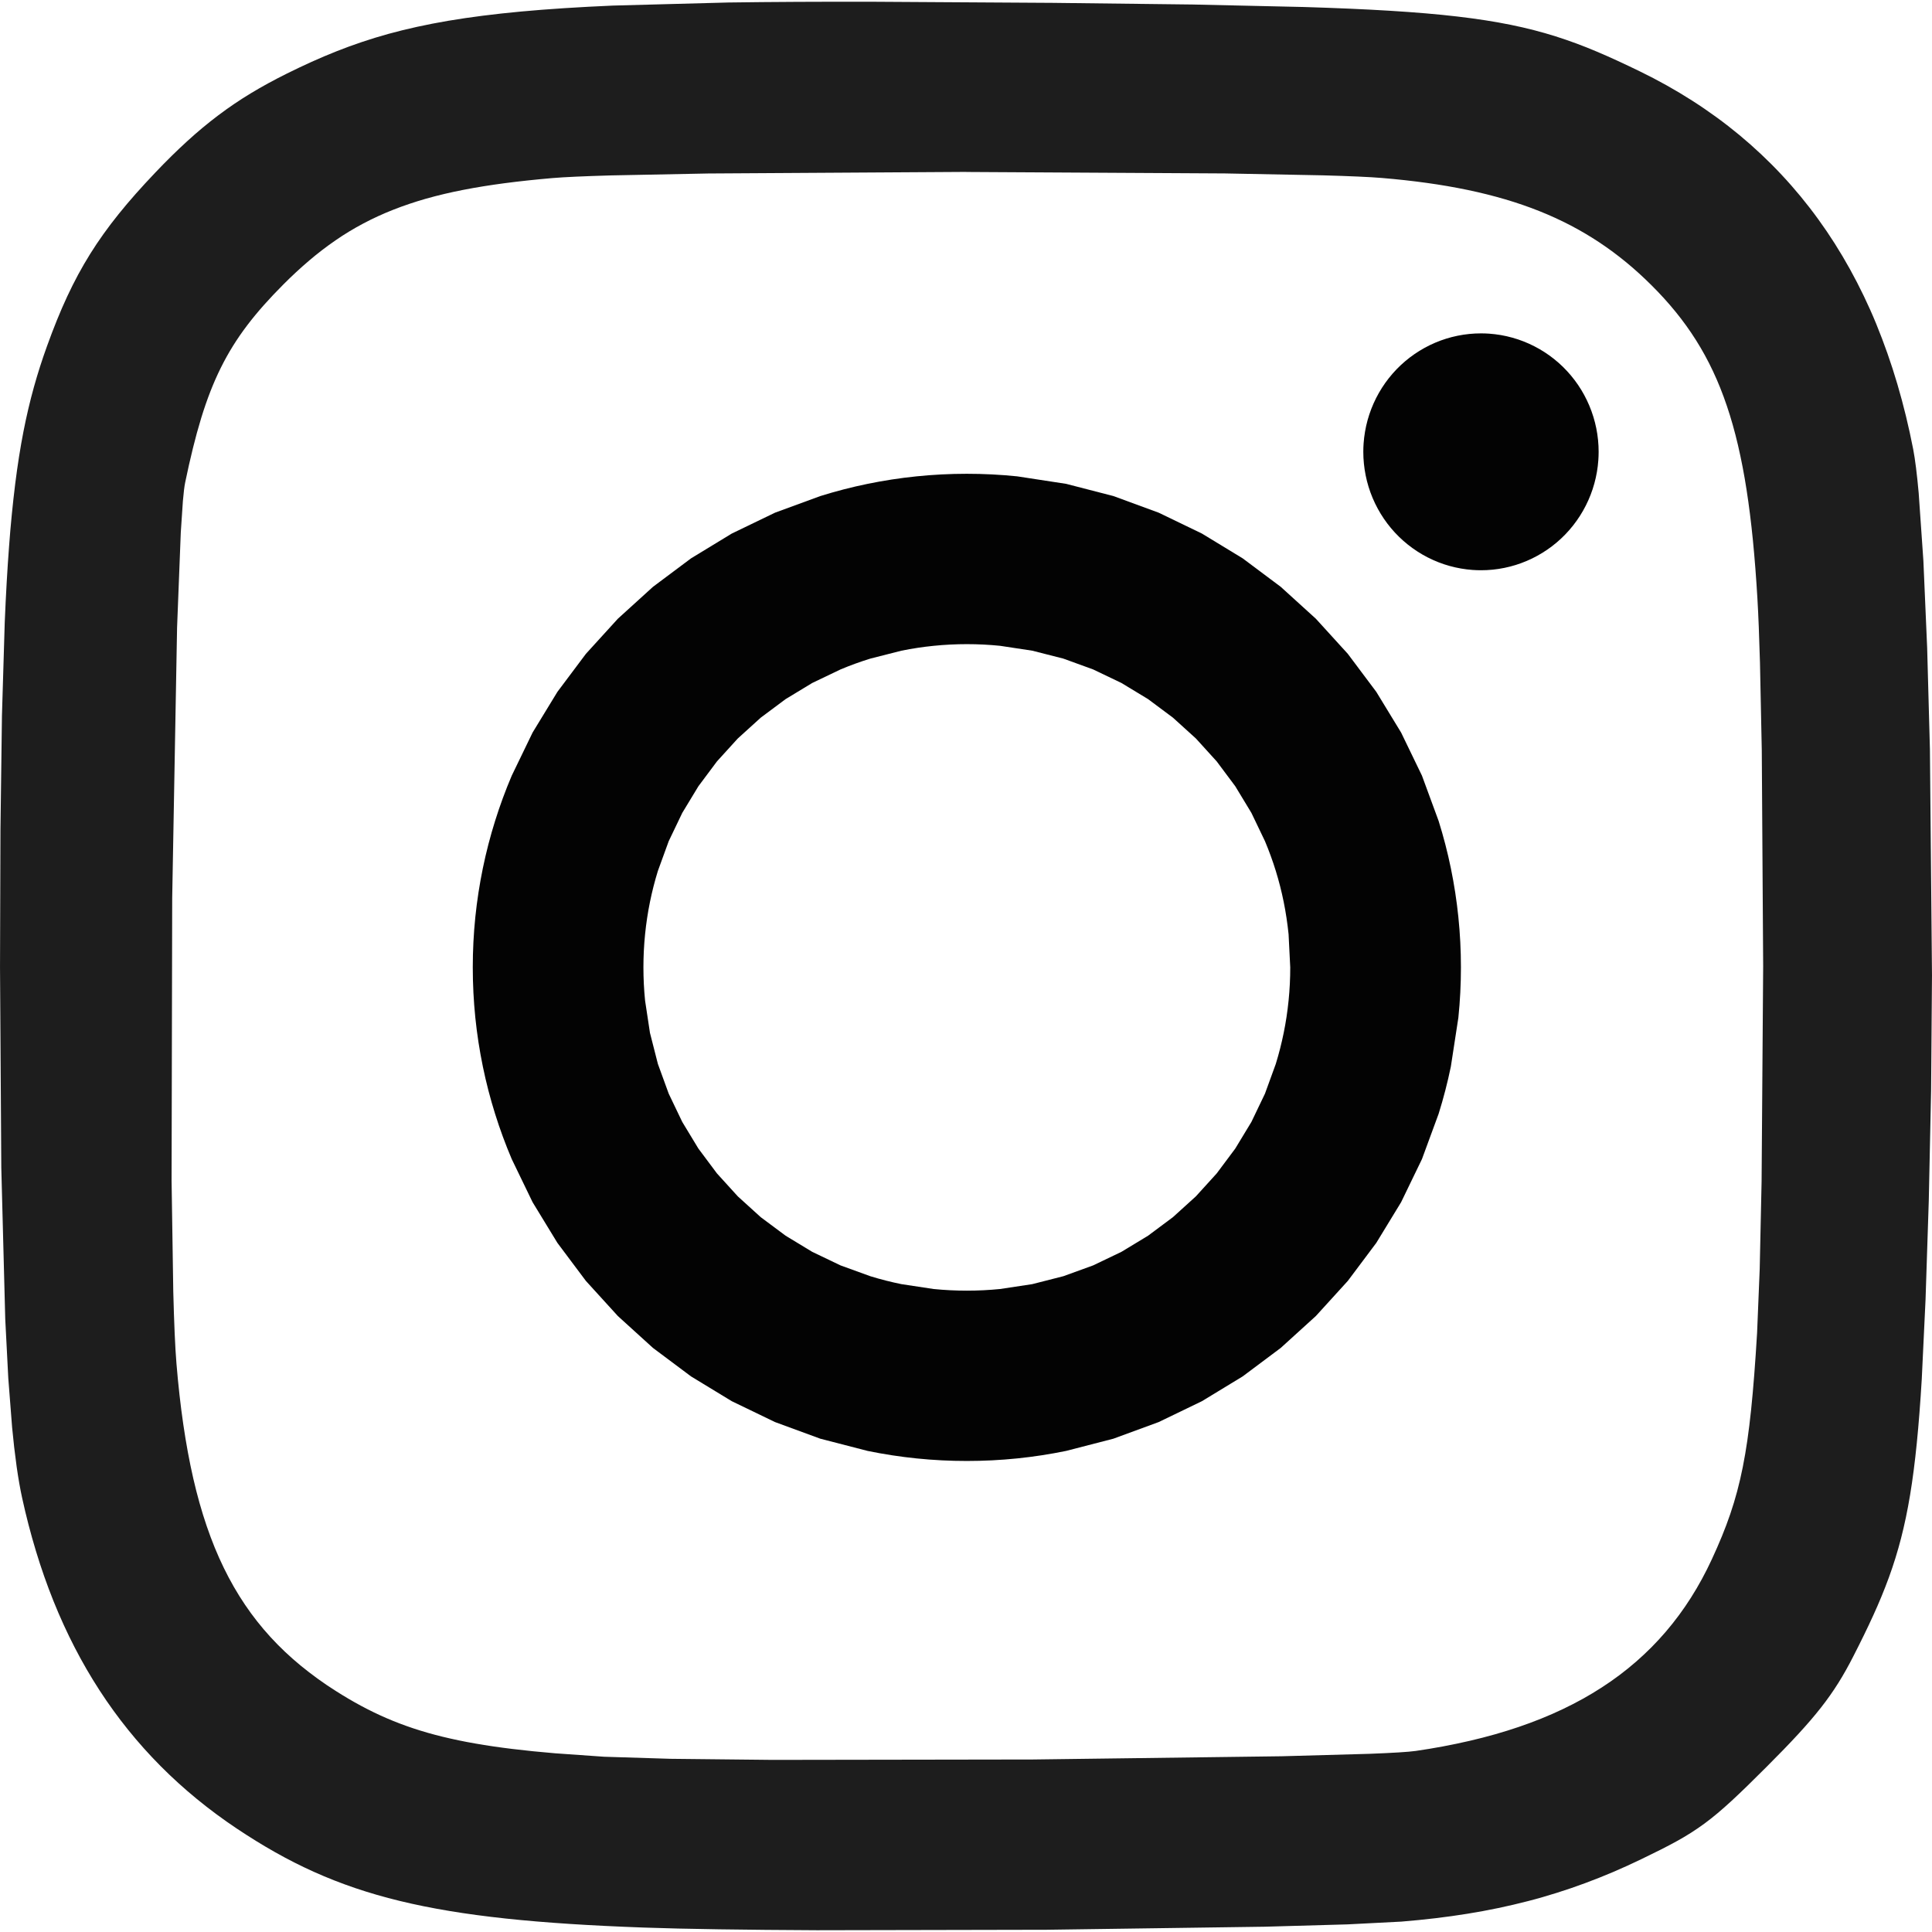
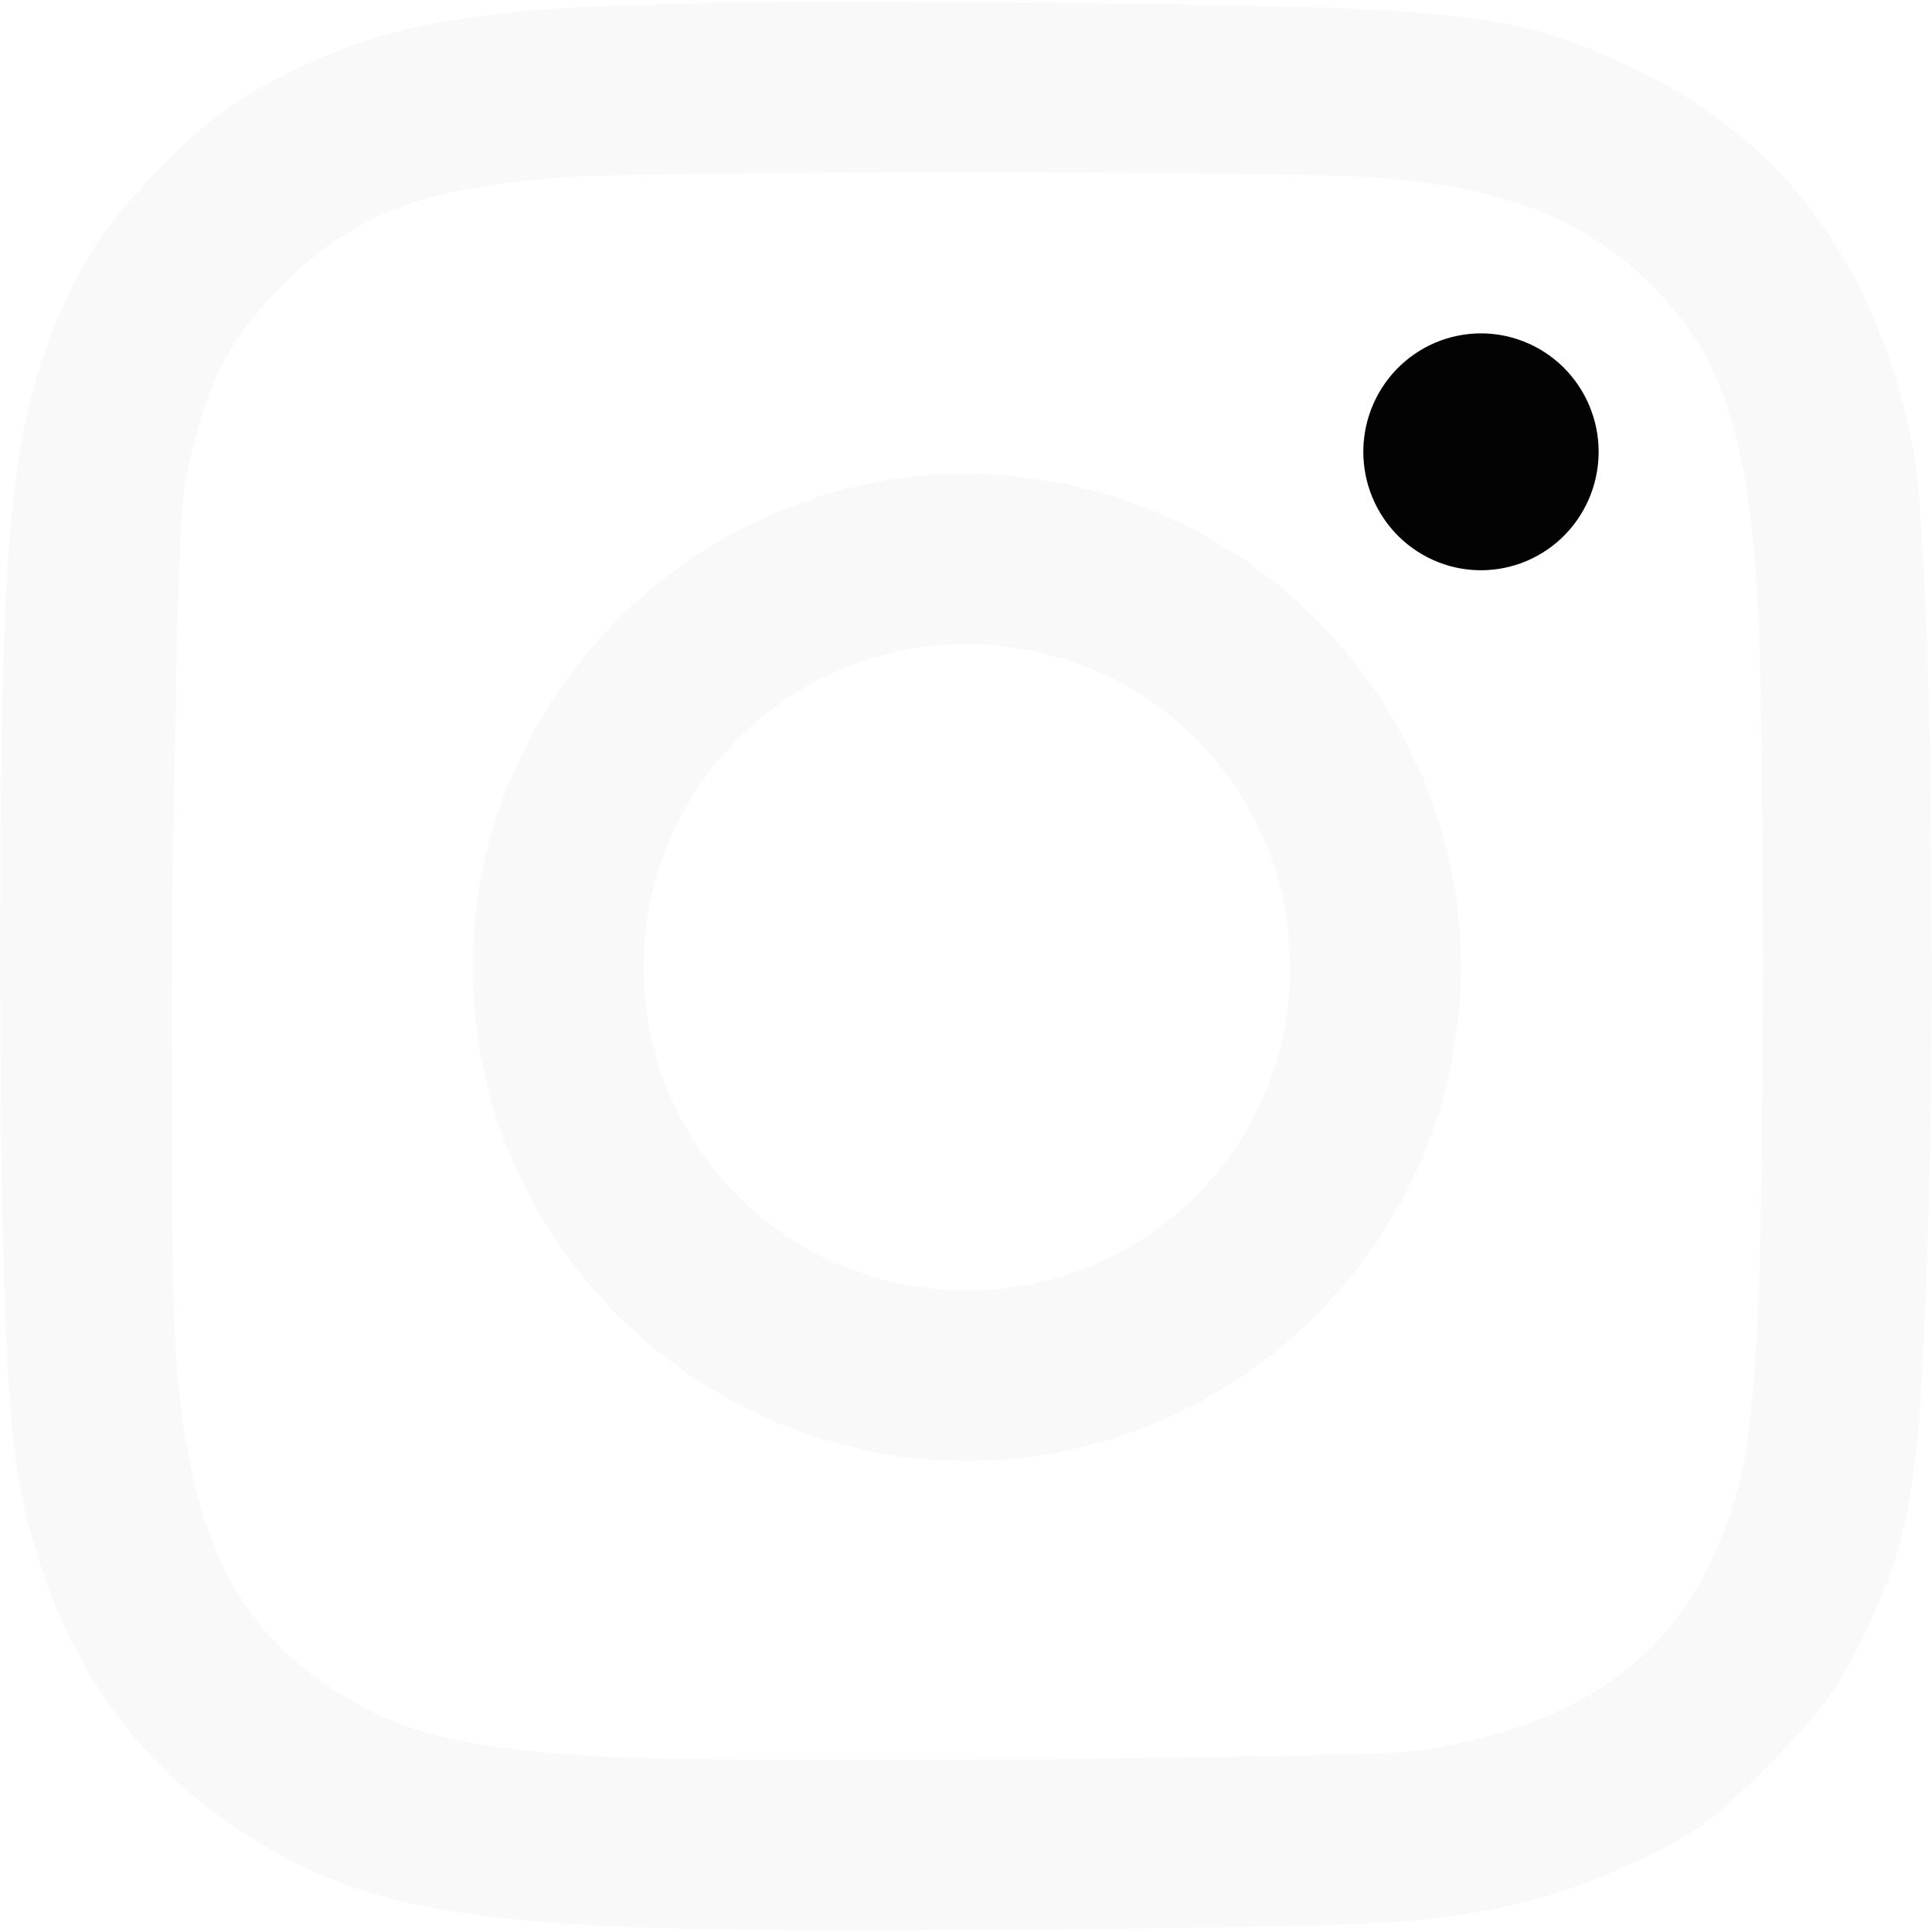
<svg xmlns="http://www.w3.org/2000/svg" width="144" height="144" viewBox="0 0 144 144" fill="none">
-   <path d="M72.063 35.313C70.797 35.313 69.544 35.378 68.31 35.504C67.076 35.631 65.859 35.818 64.663 36.064C63.467 36.31 62.292 36.614 61.141 36.974L57.761 38.214L54.543 39.768L51.507 41.616L48.67 43.738L46.052 46.116L43.671 48.732L41.547 51.566L39.697 54.599L38.142 57.813C37.675 58.912 37.259 60.039 36.9 61.19C36.54 62.34 36.235 63.515 35.989 64.71C35.743 65.905 35.555 67.12 35.428 68.353C35.302 69.587 35.238 70.838 35.238 72.103C35.238 73.367 35.303 74.618 35.428 75.852C35.554 77.075 35.741 78.291 35.989 79.496C36.235 80.695 36.54 81.865 36.9 83.016C37.259 84.166 37.675 85.293 38.142 86.392L39.697 89.606L41.547 92.639L43.671 95.474L46.052 98.09L48.67 100.468L51.507 102.59L54.543 104.437L57.761 105.991L61.141 107.232L64.663 108.142C65.869 108.39 67.086 108.577 68.31 108.702C69.557 108.829 70.81 108.893 72.063 108.892C73.329 108.892 74.582 108.828 75.816 108.702C77.04 108.577 78.257 108.39 79.463 108.142L82.986 107.232L86.365 105.991L89.583 104.437L92.62 102.59L95.457 100.468L98.075 98.09L100.456 95.474L102.58 92.639L104.43 89.606L105.985 86.392L107.227 83.016C107.587 81.865 107.892 80.69 108.138 79.496L108.698 75.851C108.825 74.618 108.889 73.367 108.889 72.102C108.889 70.837 108.825 69.586 108.698 68.353C108.573 67.13 108.386 65.914 108.138 64.709C107.892 63.51 107.587 62.34 107.227 61.19L105.985 57.813L104.43 54.599L102.58 51.565L100.456 48.731L98.075 46.115L95.457 43.737L92.62 41.615L89.583 39.768L86.365 38.214L82.986 36.973L79.463 36.063L75.816 35.504C74.569 35.376 73.316 35.313 72.063 35.313ZM72.063 48.011C72.9 48.011 73.727 48.053 74.54 48.135L76.939 48.498L79.257 49.089L81.475 49.895L83.585 50.905L85.569 52.107L87.423 53.489L89.133 55.04L90.685 56.748L92.069 58.601L93.272 60.587L94.283 62.695C94.586 63.417 94.856 64.156 95.09 64.912C95.324 65.668 95.521 66.441 95.68 67.228C95.84 68.015 95.957 68.816 96.043 69.629L96.167 72.105C96.167 72.941 96.126 73.767 96.043 74.581C95.961 75.394 95.841 76.195 95.68 76.982C95.52 77.768 95.323 78.541 95.09 79.298L94.283 81.515L93.272 83.623L92.069 85.609L90.685 87.462L89.133 89.17L87.423 90.721L85.569 92.103L83.585 93.305L81.475 94.316L79.257 95.121L76.939 95.712L74.54 96.075C73.717 96.157 72.89 96.198 72.063 96.198C71.235 96.198 70.408 96.157 69.585 96.075L67.186 95.712C66.398 95.552 65.625 95.355 64.868 95.121L62.649 94.316L60.539 93.305L58.556 92.103L56.701 90.721L54.992 89.17L53.439 87.462L52.055 85.609L50.852 83.623L49.842 81.515L49.035 79.298L48.444 76.982L48.081 74.581C47.998 73.758 47.957 72.932 47.957 72.105C47.957 71.278 47.998 70.452 48.081 69.629C48.163 68.816 48.284 68.015 48.444 67.228C48.603 66.447 48.8 65.674 49.035 64.913L49.842 62.696L50.853 60.587L52.056 58.601L53.44 56.748L54.992 55.041L56.702 53.49L58.556 52.107L60.54 50.905L62.65 49.895C63.376 49.59 64.116 49.321 64.869 49.089L67.187 48.499C67.974 48.339 68.776 48.217 69.585 48.136C70.409 48.053 71.236 48.011 72.063 48.011Z" fill="#030303" />
+   <path d="M72.063 35.313C70.797 35.313 69.544 35.378 68.31 35.504C67.076 35.631 65.859 35.818 64.663 36.064C63.467 36.31 62.292 36.614 61.141 36.974L57.761 38.214L54.543 39.768L51.507 41.616L48.67 43.738L46.052 46.116L43.671 48.732L41.547 51.566L39.697 54.599L38.142 57.813C37.675 58.912 37.259 60.039 36.9 61.19C36.54 62.34 36.235 63.515 35.989 64.71C35.743 65.905 35.555 67.12 35.428 68.353C35.302 69.587 35.238 70.838 35.238 72.103C35.238 73.367 35.303 74.618 35.428 75.852C35.554 77.075 35.741 78.291 35.989 79.496C36.235 80.695 36.54 81.865 36.9 83.016C37.259 84.166 37.675 85.293 38.142 86.392L39.697 89.606L41.547 92.639L43.671 95.474L46.052 98.09L48.67 100.468L51.507 102.59L54.543 104.437L57.761 105.991L61.141 107.232L64.663 108.142C65.869 108.39 67.086 108.577 68.31 108.702C69.557 108.829 70.81 108.893 72.063 108.892C73.329 108.892 74.582 108.828 75.816 108.702C77.04 108.577 78.257 108.39 79.463 108.142L82.986 107.232L86.365 105.991L89.583 104.437L92.62 102.59L95.457 100.468L98.075 98.09L100.456 95.474L102.58 92.639L104.43 89.606L105.985 86.392L107.227 83.016C107.587 81.865 107.892 80.69 108.138 79.496L108.698 75.851C108.825 74.618 108.889 73.367 108.889 72.102C108.889 70.837 108.825 69.586 108.698 68.353C108.573 67.13 108.386 65.914 108.138 64.709C107.892 63.51 107.587 62.34 107.227 61.19L105.985 57.813L104.43 54.599L102.58 51.565L100.456 48.731L98.075 46.115L95.457 43.737L92.62 41.615L89.583 39.768L86.365 38.214L82.986 36.973L79.463 36.063L75.816 35.504C74.569 35.376 73.316 35.313 72.063 35.313ZM72.063 48.011C72.9 48.011 73.727 48.053 74.54 48.135L76.939 48.498L79.257 49.089L81.475 49.895L83.585 50.905L85.569 52.107L87.423 53.489L89.133 55.04L90.685 56.748L92.069 58.601L93.272 60.587L94.283 62.695C94.586 63.417 94.856 64.156 95.09 64.912C95.324 65.668 95.521 66.441 95.68 67.228C95.84 68.015 95.957 68.816 96.043 69.629L96.167 72.105C96.167 72.941 96.126 73.767 96.043 74.581C95.961 75.394 95.841 76.195 95.68 76.982C95.52 77.768 95.323 78.541 95.09 79.298L94.283 81.515L93.272 83.623L92.069 85.609L90.685 87.462L89.133 89.17L87.423 90.721L85.569 92.103L83.585 93.305L81.475 94.316L79.257 95.121L76.939 95.712L74.54 96.075C73.717 96.157 72.89 96.198 72.063 96.198C71.235 96.198 70.408 96.157 69.585 96.075L67.186 95.712C66.398 95.552 65.625 95.355 64.868 95.121L62.649 94.316L60.539 93.305L58.556 92.103L56.701 90.721L54.992 89.17L53.439 87.462L52.055 85.609L50.852 83.623L49.842 81.515L49.035 79.298L48.444 76.982L48.081 74.581C47.998 73.758 47.957 72.932 47.957 72.105C47.957 71.278 47.998 70.452 48.081 69.629C48.163 68.816 48.284 68.015 48.444 67.228C48.603 66.447 48.8 65.674 49.035 64.913L49.842 62.696L50.853 60.587L52.056 58.601L53.44 56.748L54.992 55.041L56.702 53.49L58.556 52.107L60.54 50.905L62.65 49.895C63.376 49.59 64.116 49.321 64.869 49.089L67.187 48.499C67.974 48.339 68.776 48.217 69.585 48.136C70.409 48.053 71.236 48.011 72.063 48.011Z" fill="#F9F9F9" />
  <path d="M110.382 24.848C110.09 24.848 109.798 24.863 109.507 24.892C109.216 24.921 108.927 24.965 108.64 25.024C108.354 25.082 108.07 25.155 107.791 25.242C107.511 25.329 107.237 25.43 106.967 25.545C106.698 25.66 106.435 25.788 106.178 25.929C105.921 26.07 105.672 26.224 105.431 26.39C105.189 26.556 104.956 26.734 104.733 26.924C104.509 27.114 104.295 27.314 104.091 27.525C103.888 27.736 103.695 27.958 103.513 28.188C103.331 28.419 103.161 28.658 103.003 28.906C102.845 29.153 102.7 29.409 102.567 29.671C102.435 29.933 102.315 30.202 102.209 30.476C102.103 30.75 102.011 31.03 101.932 31.314C101.854 31.597 101.79 31.884 101.741 32.174C101.691 32.464 101.656 32.757 101.635 33.05C101.62 33.258 101.613 33.466 101.613 33.675C101.613 33.969 101.627 34.263 101.657 34.556C101.686 34.849 101.73 35.14 101.788 35.428C101.846 35.717 101.918 36.002 102.004 36.283C102.091 36.565 102.191 36.841 102.305 37.112C102.419 37.383 102.546 37.649 102.687 37.907C102.827 38.166 102.98 38.417 103.145 38.66C103.31 38.902 103.487 39.137 103.675 39.362C103.864 39.587 104.063 39.803 104.273 40.008C104.483 40.213 104.702 40.407 104.932 40.59C105.161 40.773 105.399 40.944 105.645 41.103C105.891 41.262 106.145 41.409 106.405 41.542C106.666 41.676 106.933 41.796 107.205 41.903C107.478 42.01 107.755 42.103 108.037 42.181C108.319 42.26 108.604 42.324 108.892 42.374C109.18 42.424 109.471 42.46 109.762 42.481C109.969 42.495 110.176 42.503 110.383 42.503C110.675 42.503 110.968 42.488 111.259 42.459C111.549 42.43 111.839 42.386 112.125 42.327C112.412 42.269 112.695 42.196 112.975 42.109C113.254 42.022 113.529 41.921 113.798 41.806C114.067 41.692 114.331 41.563 114.587 41.422C114.844 41.281 115.093 41.127 115.335 40.961C115.576 40.795 115.809 40.617 116.033 40.427C116.256 40.238 116.47 40.037 116.674 39.826C116.878 39.615 117.071 39.393 117.252 39.163C117.434 38.932 117.604 38.693 117.762 38.445C117.92 38.197 118.066 37.942 118.198 37.68C118.331 37.417 118.451 37.149 118.557 36.874C118.663 36.6 118.755 36.321 118.833 36.037C118.911 35.754 118.975 35.466 119.025 35.176C119.075 34.886 119.11 34.594 119.13 34.301C119.145 34.093 119.153 33.884 119.153 33.676C119.153 33.382 119.138 33.088 119.109 32.795C119.08 32.502 119.036 32.211 118.978 31.922C118.92 31.634 118.847 31.349 118.761 31.068C118.674 30.787 118.574 30.51 118.46 30.239C118.346 29.968 118.219 29.702 118.079 29.444C117.939 29.186 117.786 28.934 117.621 28.691C117.455 28.448 117.278 28.214 117.09 27.989C116.901 27.764 116.702 27.548 116.493 27.343C116.283 27.138 116.063 26.944 115.834 26.761C115.605 26.578 115.367 26.407 115.121 26.248C114.875 26.089 114.621 25.942 114.36 25.809C114.099 25.675 113.832 25.555 113.56 25.448C113.288 25.341 113.01 25.248 112.728 25.17C112.447 25.091 112.161 25.026 111.873 24.976C111.585 24.927 111.295 24.891 111.003 24.87C110.796 24.855 110.589 24.848 110.382 24.848Z" fill="#030303" />
-   <path d="M65.08 0.13C61.075 0.124 57.501 0.14 54.29 0.186L45.682 0.416C43.131 0.527 40.878 0.671 38.856 0.858C37.845 0.951 36.891 1.056 35.986 1.171C35.126 1.279 34.268 1.405 33.413 1.549C32.599 1.688 31.826 1.837 31.085 2C30.344 2.162 29.636 2.337 28.954 2.525C28.286 2.709 27.624 2.912 26.968 3.133C26.325 3.349 25.697 3.579 25.078 3.824C23.838 4.315 22.63 4.866 21.385 5.483C20.427 5.959 19.543 6.44 18.702 6.949C17.862 7.458 17.065 7.996 16.286 8.582C15.483 9.188 14.709 9.832 13.967 10.511C13.191 11.218 12.398 11.995 11.575 12.864C10.54 13.95 9.641 14.962 8.843 15.955C8.444 16.451 8.07 16.942 7.718 17.436C7.37 17.922 7.037 18.419 6.72 18.927C6.407 19.43 6.11 19.942 5.825 20.468C5.537 21.004 5.264 21.549 5.007 22.101C4.482 23.228 3.993 24.442 3.504 25.798C3.141 26.8 2.816 27.815 2.53 28.841C2.238 29.89 1.978 30.988 1.746 32.175C1.515 33.362 1.313 34.638 1.135 36.05C0.944 37.597 0.791 39.149 0.677 40.704C0.547 42.414 0.44 44.295 0.353 46.389L0.145 53.351L0.034 61.838L0.001 72.097L0.096 87.014L0.391 98.317L0.618 102.731L0.903 106.39C0.994 107.376 1.108 108.359 1.244 109.34C1.369 110.211 1.503 110.973 1.647 111.633C1.939 112.974 2.284 114.303 2.682 115.617C3.063 116.875 3.498 118.115 3.987 119.335C4.468 120.53 4.994 121.682 5.566 122.791C6.138 123.9 6.756 124.966 7.421 125.99C8.085 127.013 8.795 127.995 9.554 128.935C10.311 129.875 11.117 130.774 11.968 131.631C12.82 132.489 13.719 133.305 14.666 134.081C15.624 134.866 16.62 135.604 17.65 136.291C18.607 136.93 19.553 137.516 20.506 138.053C21.459 138.591 22.42 139.078 23.409 139.522C24.397 139.965 25.41 140.364 26.468 140.723C27.526 141.082 28.629 141.401 29.794 141.684C30.959 141.968 32.193 142.216 33.499 142.433C34.804 142.65 36.2 142.836 37.691 142.996C39.182 143.156 40.772 143.288 42.481 143.399C44.191 143.51 46.017 143.598 47.98 143.669C51.013 143.779 55.603 143.843 60.896 143.868L78.032 143.833L94.258 143.606L100.428 143.432L104.447 143.226C105.31 143.155 106.154 143.072 106.969 142.975C107.784 142.878 108.587 142.767 109.37 142.64C110.152 142.514 110.917 142.373 111.668 142.216C112.411 142.061 113.15 141.888 113.884 141.698C114.611 141.513 115.328 141.303 116.038 141.08C116.747 140.858 117.45 140.617 118.148 140.358C118.85 140.098 119.545 139.821 120.234 139.528C120.927 139.232 121.619 138.917 122.314 138.582C123.381 138.068 124.24 137.639 124.994 137.221C125.704 136.832 126.387 136.397 127.04 135.918C127.684 135.444 128.324 134.904 129.062 134.224C129.8 133.544 130.637 132.725 131.672 131.689C132.583 130.779 133.35 129.988 134.012 129.269C134.674 128.55 135.232 127.903 135.721 127.279C136.187 126.687 136.621 126.071 137.022 125.433C137.413 124.81 137.773 124.163 138.139 123.446C138.691 122.367 139.182 121.367 139.621 120.402C140.048 119.473 140.438 118.526 140.79 117.566C141.137 116.613 141.438 115.644 141.691 114.662C141.951 113.652 142.175 112.585 142.369 111.415C142.562 110.245 142.726 108.972 142.868 107.55C143.01 106.129 143.131 104.557 143.237 102.792L143.519 96.865L143.76 89.495L143.933 81.283L143.999 72.697L143.845 55.834L143.639 48.281L143.358 41.795L143.007 36.739C142.88 35.332 142.742 34.224 142.597 33.475C142.435 32.647 142.255 31.823 142.056 31.004C141.862 30.206 141.649 29.414 141.417 28.627C141.191 27.86 140.945 27.099 140.68 26.344C140.418 25.599 140.14 24.87 139.849 24.156C139.559 23.443 139.244 22.746 138.917 22.063C138.589 21.381 138.246 20.715 137.886 20.065C137.525 19.414 137.15 18.78 136.757 18.161C136.365 17.543 135.956 16.94 135.53 16.353C135.107 15.768 134.665 15.197 134.206 14.639C133.749 14.085 133.275 13.545 132.784 13.021C132.294 12.497 131.787 11.989 131.265 11.498C130.742 11.006 130.204 10.53 129.649 10.069C129.091 9.607 128.52 9.163 127.934 8.737C127.343 8.306 126.739 7.893 126.122 7.499C125.497 7.1 124.861 6.719 124.213 6.357C123.555 5.989 122.885 5.64 122.207 5.311C121.08 4.763 120.038 4.278 119.016 3.847C118.01 3.419 116.985 3.039 115.944 2.709C114.897 2.379 113.807 2.096 112.608 1.852C111.408 1.608 110.1 1.404 108.62 1.231C107.14 1.058 105.487 0.919 103.596 0.802C101.706 0.686 99.579 0.595 97.151 0.521L88.9 0.336L78.457 0.213L65.085 0.131L65.08 0.13ZM72.025 12.818L91.31 12.927L98.585 13.068C100.588 13.124 102.117 13.19 103.013 13.266C104.181 13.364 105.292 13.487 106.356 13.635C107.376 13.776 108.392 13.951 109.4 14.16C110.369 14.363 111.293 14.594 112.178 14.854C113.062 15.114 113.907 15.406 114.717 15.728C115.528 16.051 116.303 16.406 117.049 16.794C117.789 17.18 118.508 17.604 119.203 18.065C119.895 18.524 120.562 19.019 121.21 19.551C121.857 20.084 122.485 20.655 123.098 21.266C123.746 21.911 124.343 22.567 124.893 23.244C125.441 23.917 125.949 24.623 126.412 25.357C126.881 26.101 127.303 26.874 127.677 27.67C128.059 28.482 128.402 29.34 128.71 30.252C129.019 31.164 129.293 32.133 129.536 33.169C129.791 34.267 130.004 35.374 130.176 36.488C130.36 37.669 130.518 38.929 130.652 40.277C130.785 41.626 130.896 43.063 130.987 44.602C131.06 45.836 131.124 47.465 131.178 49.388L131.313 55.945L131.416 72.008L131.299 88.056L131.158 94.595L130.963 99.351C130.829 101.578 130.687 103.45 130.517 105.079C130.432 105.894 130.339 106.648 130.237 107.355C130.141 108.023 130.027 108.688 129.896 109.35C129.776 109.954 129.637 110.554 129.478 111.15C129.327 111.717 129.156 112.28 128.967 112.837C128.776 113.396 128.569 113.949 128.345 114.495C128.108 115.073 127.858 115.644 127.595 116.21C127.361 116.715 127.115 117.207 126.855 117.685C126.598 118.159 126.324 118.623 126.036 119.078C125.75 119.529 125.45 119.967 125.136 120.391C124.824 120.813 124.497 121.224 124.155 121.623C123.815 122.021 123.46 122.405 123.091 122.777C122.722 123.148 122.339 123.506 121.942 123.852C121.546 124.198 121.134 124.531 120.708 124.851C120.283 125.171 119.842 125.478 119.387 125.772C118.931 126.067 118.462 126.349 117.977 126.619C117.492 126.888 116.992 127.145 116.478 127.39C115.954 127.639 115.424 127.872 114.886 128.089C114.331 128.313 113.77 128.521 113.203 128.714C112.049 129.107 110.833 129.452 109.552 129.749C108.218 130.058 106.871 130.31 105.515 130.505C104.993 130.581 103.795 130.653 102.079 130.719L95.54 130.901L76.999 131.142L57.593 131.172L49.972 131.091L45.024 130.937L41.375 130.68C40.242 130.585 39.188 130.479 38.201 130.358C37.214 130.238 36.294 130.104 35.429 129.952C34.609 129.811 33.795 129.641 32.986 129.445C32.249 129.266 31.52 129.057 30.8 128.819C30.106 128.588 29.442 128.334 28.796 128.055C28.15 127.776 27.523 127.47 26.901 127.136C26.28 126.802 25.665 126.44 25.043 126.044C24.574 125.746 24.12 125.444 23.684 125.125C23.248 124.805 22.826 124.486 22.42 124.152C22.014 123.818 21.624 123.474 21.248 123.12C20.875 122.767 20.514 122.401 20.167 122.023C19.821 121.645 19.49 121.257 19.173 120.855C18.854 120.451 18.55 120.035 18.263 119.609C17.97 119.176 17.694 118.733 17.434 118.281C17.171 117.824 16.921 117.352 16.683 116.864C16.441 116.368 16.216 115.864 16.007 115.353C15.795 114.832 15.594 114.295 15.405 113.741C15.026 112.631 14.694 111.45 14.405 110.191C14.117 108.932 13.87 107.594 13.662 106.168C13.453 104.743 13.285 103.231 13.152 101.625C13.053 100.442 12.975 98.599 12.915 96.274L12.789 88.005L12.835 66.925L13.198 46.782L13.475 39.685L13.632 37.339C13.686 36.712 13.743 36.248 13.8 35.97C13.99 35.053 14.182 34.2 14.38 33.402C14.565 32.648 14.77 31.9 14.996 31.158C15.211 30.458 15.438 29.802 15.68 29.18C15.914 28.578 16.174 27.987 16.46 27.409C16.74 26.846 17.04 26.307 17.366 25.782C17.692 25.258 18.044 24.749 18.428 24.243C18.812 23.737 19.225 23.237 19.675 22.731C20.125 22.224 20.611 21.713 21.137 21.185C21.752 20.568 22.391 19.976 23.054 19.412C23.68 18.879 24.333 18.379 25.01 17.913C25.675 17.451 26.358 17.041 27.069 16.663C27.78 16.286 28.519 15.945 29.296 15.639C30.074 15.332 30.89 15.057 31.755 14.808C32.664 14.553 33.583 14.336 34.509 14.156C35.484 13.965 36.518 13.799 37.623 13.653C38.728 13.508 39.904 13.383 41.16 13.274C42.037 13.198 43.547 13.131 45.536 13.074L52.774 12.931L72.028 12.813L72.025 12.818Z" fill="#1D1D1D" />
+   <path d="M65.08 0.13C61.075 0.124 57.501 0.14 54.29 0.186L45.682 0.416C43.131 0.527 40.878 0.671 38.856 0.858C37.845 0.951 36.891 1.056 35.986 1.171C35.126 1.279 34.268 1.405 33.413 1.549C32.599 1.688 31.826 1.837 31.085 2C30.344 2.162 29.636 2.337 28.954 2.525C28.286 2.709 27.624 2.912 26.968 3.133C26.325 3.349 25.697 3.579 25.078 3.824C23.838 4.315 22.63 4.866 21.385 5.483C20.427 5.959 19.543 6.44 18.702 6.949C17.862 7.458 17.065 7.996 16.286 8.582C15.483 9.188 14.709 9.832 13.967 10.511C13.191 11.218 12.398 11.995 11.575 12.864C10.54 13.95 9.641 14.962 8.843 15.955C8.444 16.451 8.07 16.942 7.718 17.436C7.37 17.922 7.037 18.419 6.72 18.927C6.407 19.43 6.11 19.942 5.825 20.468C5.537 21.004 5.264 21.549 5.007 22.101C4.482 23.228 3.993 24.442 3.504 25.798C3.141 26.8 2.816 27.815 2.53 28.841C2.238 29.89 1.978 30.988 1.746 32.175C1.515 33.362 1.313 34.638 1.135 36.05C0.944 37.597 0.791 39.149 0.677 40.704C0.547 42.414 0.44 44.295 0.353 46.389L0.145 53.351L0.034 61.838L0.001 72.097L0.096 87.014L0.391 98.317L0.618 102.731L0.903 106.39C0.994 107.376 1.108 108.359 1.244 109.34C1.369 110.211 1.503 110.973 1.647 111.633C1.939 112.974 2.284 114.303 2.682 115.617C3.063 116.875 3.498 118.115 3.987 119.335C4.468 120.53 4.994 121.682 5.566 122.791C6.138 123.9 6.756 124.966 7.421 125.99C8.085 127.013 8.795 127.995 9.554 128.935C10.311 129.875 11.117 130.774 11.968 131.631C12.82 132.489 13.719 133.305 14.666 134.081C15.624 134.866 16.62 135.604 17.65 136.291C18.607 136.93 19.553 137.516 20.506 138.053C21.459 138.591 22.42 139.078 23.409 139.522C24.397 139.965 25.41 140.364 26.468 140.723C27.526 141.082 28.629 141.401 29.794 141.684C30.959 141.968 32.193 142.216 33.499 142.433C34.804 142.65 36.2 142.836 37.691 142.996C39.182 143.156 40.772 143.288 42.481 143.399C44.191 143.51 46.017 143.598 47.98 143.669C51.013 143.779 55.603 143.843 60.896 143.868L78.032 143.833L94.258 143.606L100.428 143.432L104.447 143.226C105.31 143.155 106.154 143.072 106.969 142.975C107.784 142.878 108.587 142.767 109.37 142.64C110.152 142.514 110.917 142.373 111.668 142.216C112.411 142.061 113.15 141.888 113.884 141.698C114.611 141.513 115.328 141.303 116.038 141.08C116.747 140.858 117.45 140.617 118.148 140.358C118.85 140.098 119.545 139.821 120.234 139.528C120.927 139.232 121.619 138.917 122.314 138.582C123.381 138.068 124.24 137.639 124.994 137.221C125.704 136.832 126.387 136.397 127.04 135.918C127.684 135.444 128.324 134.904 129.062 134.224C129.8 133.544 130.637 132.725 131.672 131.689C132.583 130.779 133.35 129.988 134.012 129.269C134.674 128.55 135.232 127.903 135.721 127.279C136.187 126.687 136.621 126.071 137.022 125.433C137.413 124.81 137.773 124.163 138.139 123.446C138.691 122.367 139.182 121.367 139.621 120.402C140.048 119.473 140.438 118.526 140.79 117.566C141.137 116.613 141.438 115.644 141.691 114.662C141.951 113.652 142.175 112.585 142.369 111.415C142.562 110.245 142.726 108.972 142.868 107.55C143.01 106.129 143.131 104.557 143.237 102.792L143.519 96.865L143.76 89.495L143.933 81.283L143.999 72.697L143.845 55.834L143.639 48.281L143.358 41.795L143.007 36.739C142.88 35.332 142.742 34.224 142.597 33.475C142.435 32.647 142.255 31.823 142.056 31.004C141.862 30.206 141.649 29.414 141.417 28.627C141.191 27.86 140.945 27.099 140.68 26.344C140.418 25.599 140.14 24.87 139.849 24.156C139.559 23.443 139.244 22.746 138.917 22.063C138.589 21.381 138.246 20.715 137.886 20.065C137.525 19.414 137.15 18.78 136.757 18.161C136.365 17.543 135.956 16.94 135.53 16.353C135.107 15.768 134.665 15.197 134.206 14.639C133.749 14.085 133.275 13.545 132.784 13.021C132.294 12.497 131.787 11.989 131.265 11.498C130.742 11.006 130.204 10.53 129.649 10.069C129.091 9.607 128.52 9.163 127.934 8.737C127.343 8.306 126.739 7.893 126.122 7.499C125.497 7.1 124.861 6.719 124.213 6.357C123.555 5.989 122.885 5.64 122.207 5.311C121.08 4.763 120.038 4.278 119.016 3.847C118.01 3.419 116.985 3.039 115.944 2.709C114.897 2.379 113.807 2.096 112.608 1.852C111.408 1.608 110.1 1.404 108.62 1.231C107.14 1.058 105.487 0.919 103.596 0.802C101.706 0.686 99.579 0.595 97.151 0.521L88.9 0.336L78.457 0.213L65.085 0.131L65.08 0.13ZM72.025 12.818L91.31 12.927L98.585 13.068C100.588 13.124 102.117 13.19 103.013 13.266C104.181 13.364 105.292 13.487 106.356 13.635C107.376 13.776 108.392 13.951 109.4 14.16C110.369 14.363 111.293 14.594 112.178 14.854C113.062 15.114 113.907 15.406 114.717 15.728C115.528 16.051 116.303 16.406 117.049 16.794C117.789 17.18 118.508 17.604 119.203 18.065C119.895 18.524 120.562 19.019 121.21 19.551C121.857 20.084 122.485 20.655 123.098 21.266C123.746 21.911 124.343 22.567 124.893 23.244C125.441 23.917 125.949 24.623 126.412 25.357C126.881 26.101 127.303 26.874 127.677 27.67C128.059 28.482 128.402 29.34 128.71 30.252C129.019 31.164 129.293 32.133 129.536 33.169C129.791 34.267 130.004 35.374 130.176 36.488C130.36 37.669 130.518 38.929 130.652 40.277C130.785 41.626 130.896 43.063 130.987 44.602C131.06 45.836 131.124 47.465 131.178 49.388L131.313 55.945L131.416 72.008L131.299 88.056L131.158 94.595L130.963 99.351C130.829 101.578 130.687 103.45 130.517 105.079C130.432 105.894 130.339 106.648 130.237 107.355C130.141 108.023 130.027 108.688 129.896 109.35C129.776 109.954 129.637 110.554 129.478 111.15C129.327 111.717 129.156 112.28 128.967 112.837C128.776 113.396 128.569 113.949 128.345 114.495C128.108 115.073 127.858 115.644 127.595 116.21C127.361 116.715 127.115 117.207 126.855 117.685C126.598 118.159 126.324 118.623 126.036 119.078C125.75 119.529 125.45 119.967 125.136 120.391C124.824 120.813 124.497 121.224 124.155 121.623C123.815 122.021 123.46 122.405 123.091 122.777C122.722 123.148 122.339 123.506 121.942 123.852C121.546 124.198 121.134 124.531 120.708 124.851C120.283 125.171 119.842 125.478 119.387 125.772C118.931 126.067 118.462 126.349 117.977 126.619C117.492 126.888 116.992 127.145 116.478 127.39C115.954 127.639 115.424 127.872 114.886 128.089C114.331 128.313 113.77 128.521 113.203 128.714C112.049 129.107 110.833 129.452 109.552 129.749C108.218 130.058 106.871 130.31 105.515 130.505C104.993 130.581 103.795 130.653 102.079 130.719L95.54 130.901L76.999 131.142L57.593 131.172L49.972 131.091L45.024 130.937L41.375 130.68C40.242 130.585 39.188 130.479 38.201 130.358C37.214 130.238 36.294 130.104 35.429 129.952C34.609 129.811 33.795 129.641 32.986 129.445C32.249 129.266 31.52 129.057 30.8 128.819C30.106 128.588 29.442 128.334 28.796 128.055C28.15 127.776 27.523 127.47 26.901 127.136C26.28 126.802 25.665 126.44 25.043 126.044C24.574 125.746 24.12 125.444 23.684 125.125C23.248 124.805 22.826 124.486 22.42 124.152C22.014 123.818 21.624 123.474 21.248 123.12C20.875 122.767 20.514 122.401 20.167 122.023C19.821 121.645 19.49 121.257 19.173 120.855C18.854 120.451 18.55 120.035 18.263 119.609C17.97 119.176 17.694 118.733 17.434 118.281C17.171 117.824 16.921 117.352 16.683 116.864C16.441 116.368 16.216 115.864 16.007 115.353C15.795 114.832 15.594 114.295 15.405 113.741C15.026 112.631 14.694 111.45 14.405 110.191C14.117 108.932 13.87 107.594 13.662 106.168C13.453 104.743 13.285 103.231 13.152 101.625C13.053 100.442 12.975 98.599 12.915 96.274L12.789 88.005L12.835 66.925L13.198 46.782L13.475 39.685L13.632 37.339C13.686 36.712 13.743 36.248 13.8 35.97C13.99 35.053 14.182 34.2 14.38 33.402C14.565 32.648 14.77 31.9 14.996 31.158C15.211 30.458 15.438 29.802 15.68 29.18C15.914 28.578 16.174 27.987 16.46 27.409C16.74 26.846 17.04 26.307 17.366 25.782C17.692 25.258 18.044 24.749 18.428 24.243C18.812 23.737 19.225 23.237 19.675 22.731C20.125 22.224 20.611 21.713 21.137 21.185C21.752 20.568 22.391 19.976 23.054 19.412C23.68 18.879 24.333 18.379 25.01 17.913C25.675 17.451 26.358 17.041 27.069 16.663C27.78 16.286 28.519 15.945 29.296 15.639C30.074 15.332 30.89 15.057 31.755 14.808C32.664 14.553 33.583 14.336 34.509 14.156C35.484 13.965 36.518 13.799 37.623 13.653C38.728 13.508 39.904 13.383 41.16 13.274C42.037 13.198 43.547 13.131 45.536 13.074L52.774 12.931L72.028 12.813L72.025 12.818Z" fill="#F9F9F9" />
</svg>
